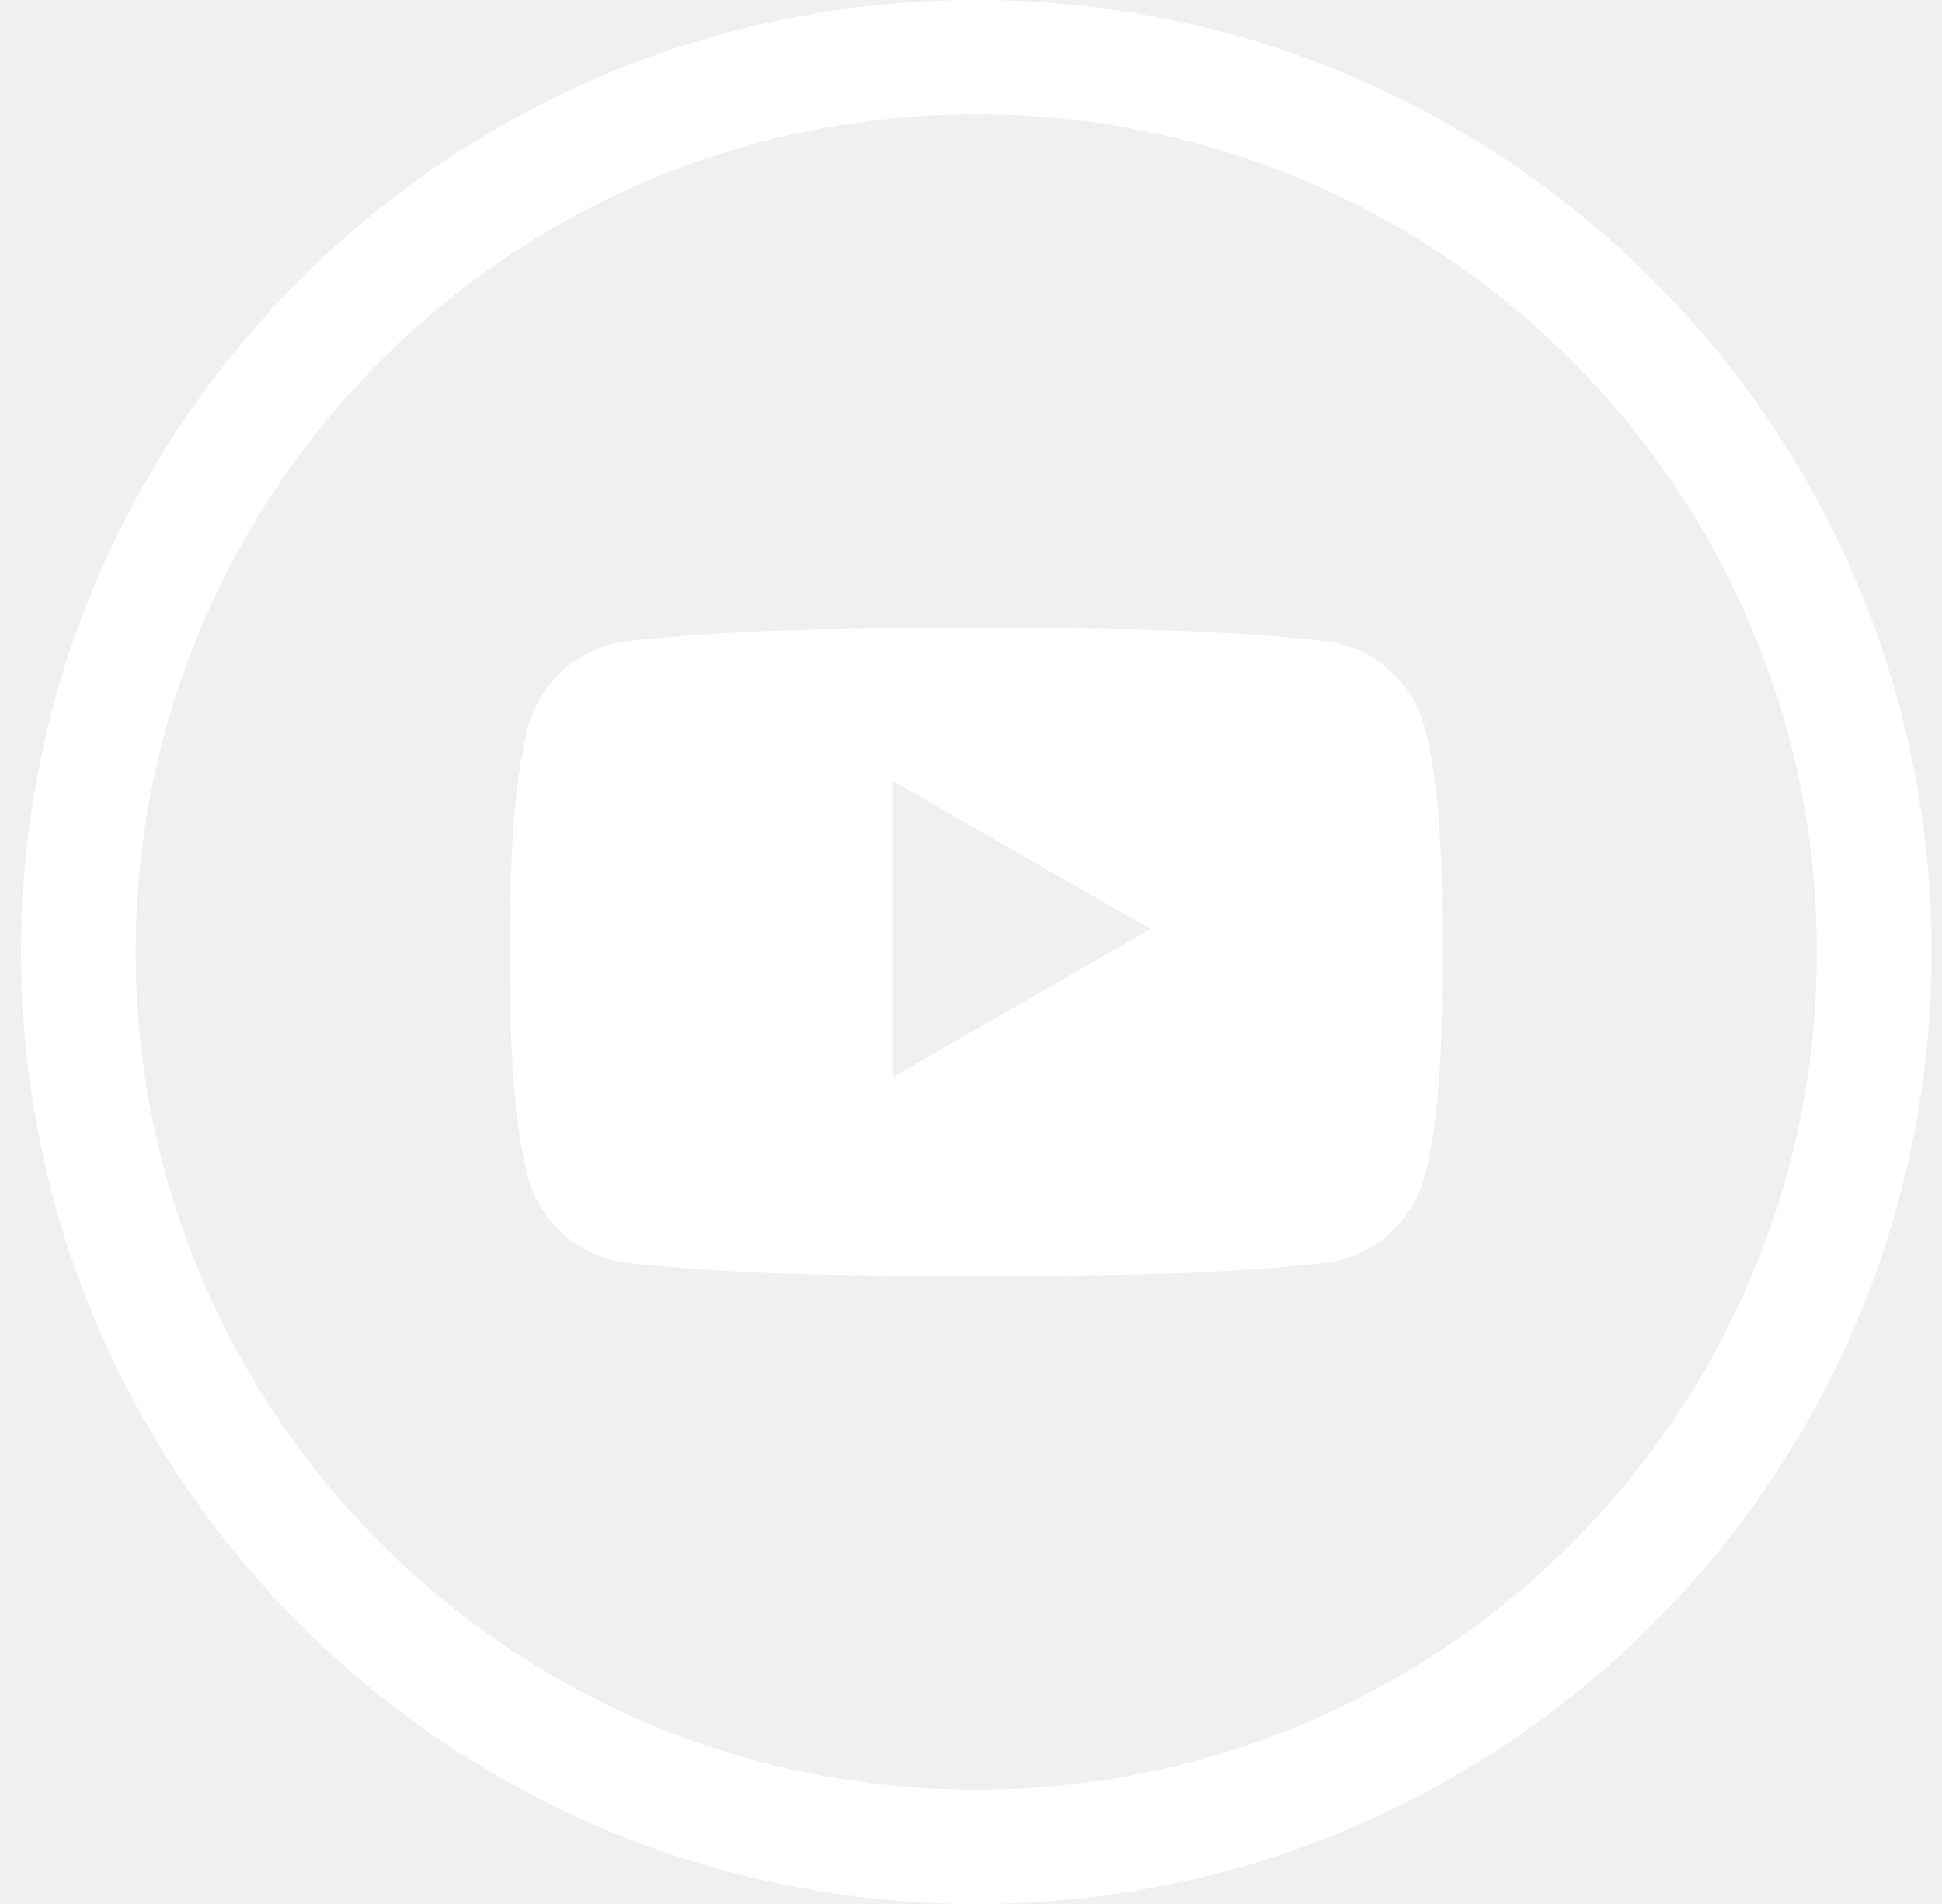
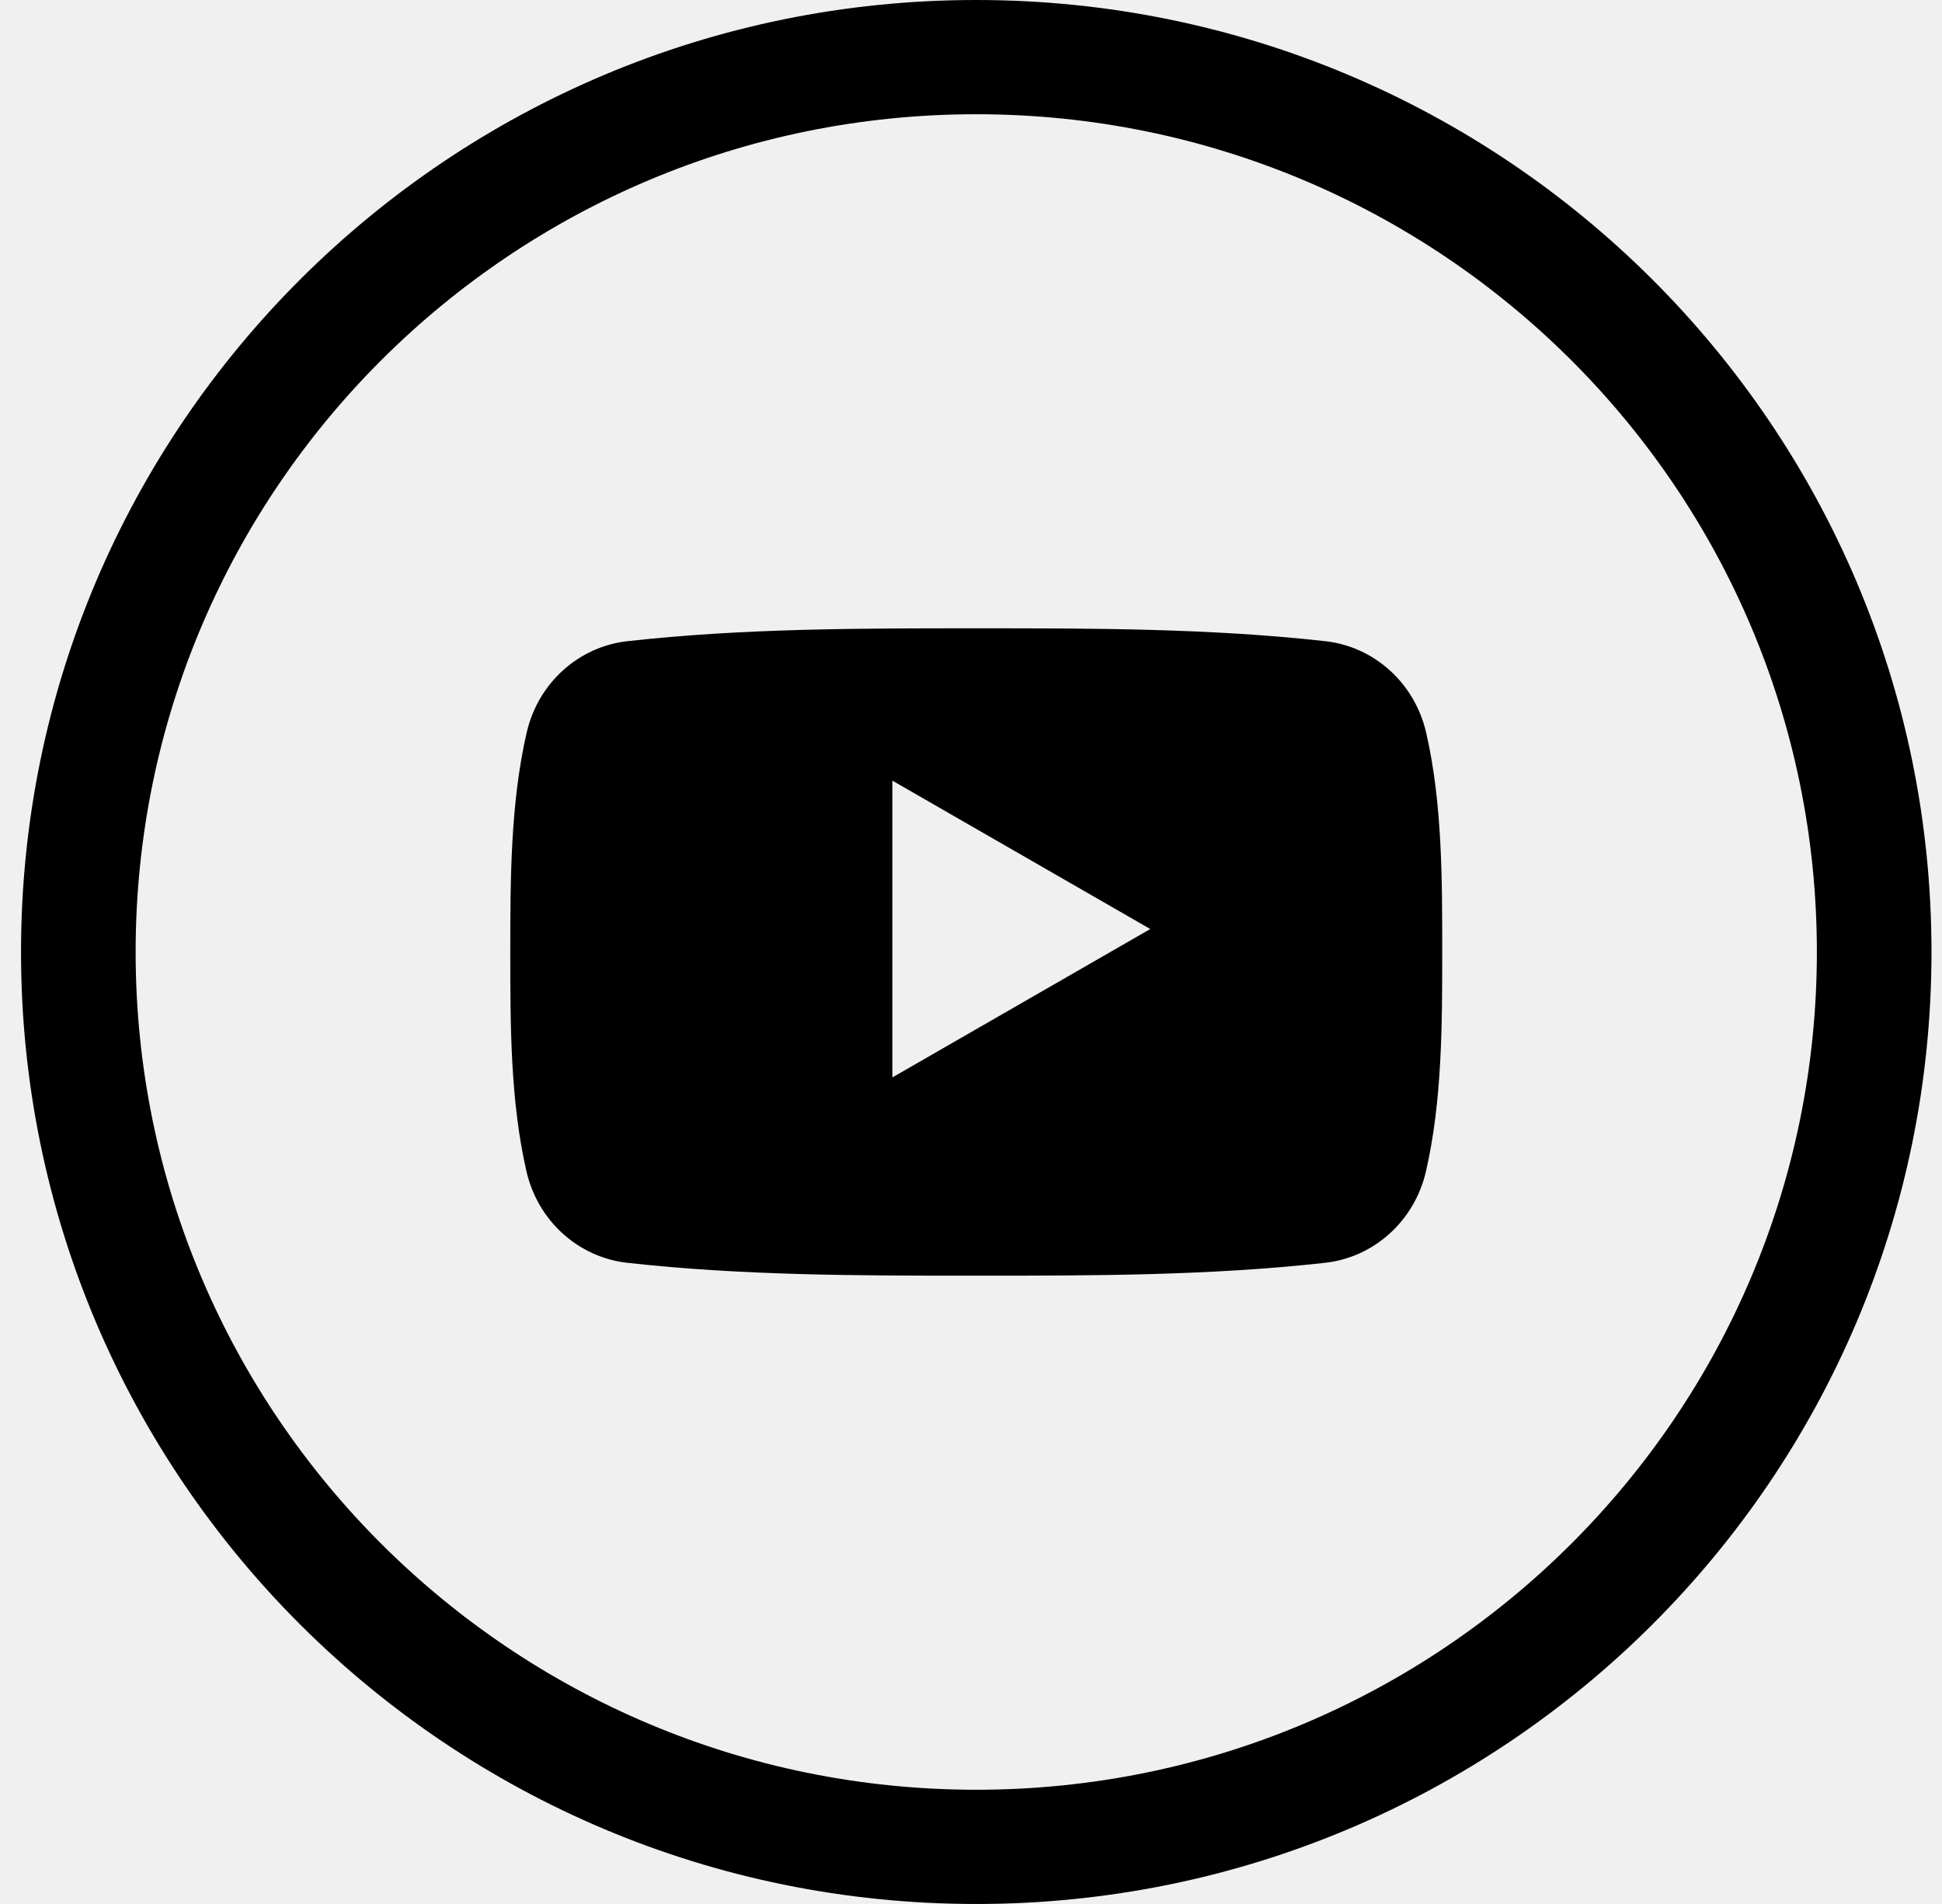
<svg xmlns="http://www.w3.org/2000/svg" width="51px" height="50px" viewBox="0 0 51 50" version="1.1">
  <defs />
  <g id="Welcome" stroke="none" stroke-width="1" fill="none" fill-rule="evenodd">
-     <g id="Desktop-HD-2" transform="translate(-1024, -889)" fill="#FFFFFF">
+     <g id="Desktop-HD-2" transform="translate(-1024, -889)" fill="#000">
      <g id="social" transform="translate(864, 889)">
        <path d="M210.724,25 C210.724,11.193 199.493,0 185.638,0 C171.783,0 160.552,11.193 160.552,25 C160.552,38.807 171.783,50 185.638,50 C199.493,50 210.724,38.807 210.724,25 Z M207.714,25 C207.714,12.85 197.83,3 185.638,3 C173.446,3 163.562,12.85 163.562,25 C163.562,37.15 173.446,47 185.638,47 C197.83,47 207.714,37.15 207.714,25 Z M197.447,30.765 C197.147,32.063 196.083,33.019 194.801,33.162 C191.766,33.5 188.695,33.501 185.636,33.5 C182.578,33.501 179.506,33.5 176.472,33.162 C175.19,33.019 174.126,32.063 173.827,30.765 C173.401,28.918 173.401,26.902 173.401,25 C173.401,23.098 173.406,21.082 173.832,19.235 C174.131,17.937 175.195,16.981 176.476,16.838 C179.511,16.5 182.583,16.499 185.641,16.5 C188.7,16.499 191.772,16.5 194.806,16.838 C196.088,16.981 197.152,17.937 197.452,19.235 C197.878,21.082 197.875,23.098 197.875,25 C197.875,26.902 197.873,28.918 197.447,30.765 Z M183.435,20.5 L190.208,24.397 L183.435,28.294 L183.435,20.5 Z" id="Oval-1" />
      </g>
    </g>
  </g>
</svg>
